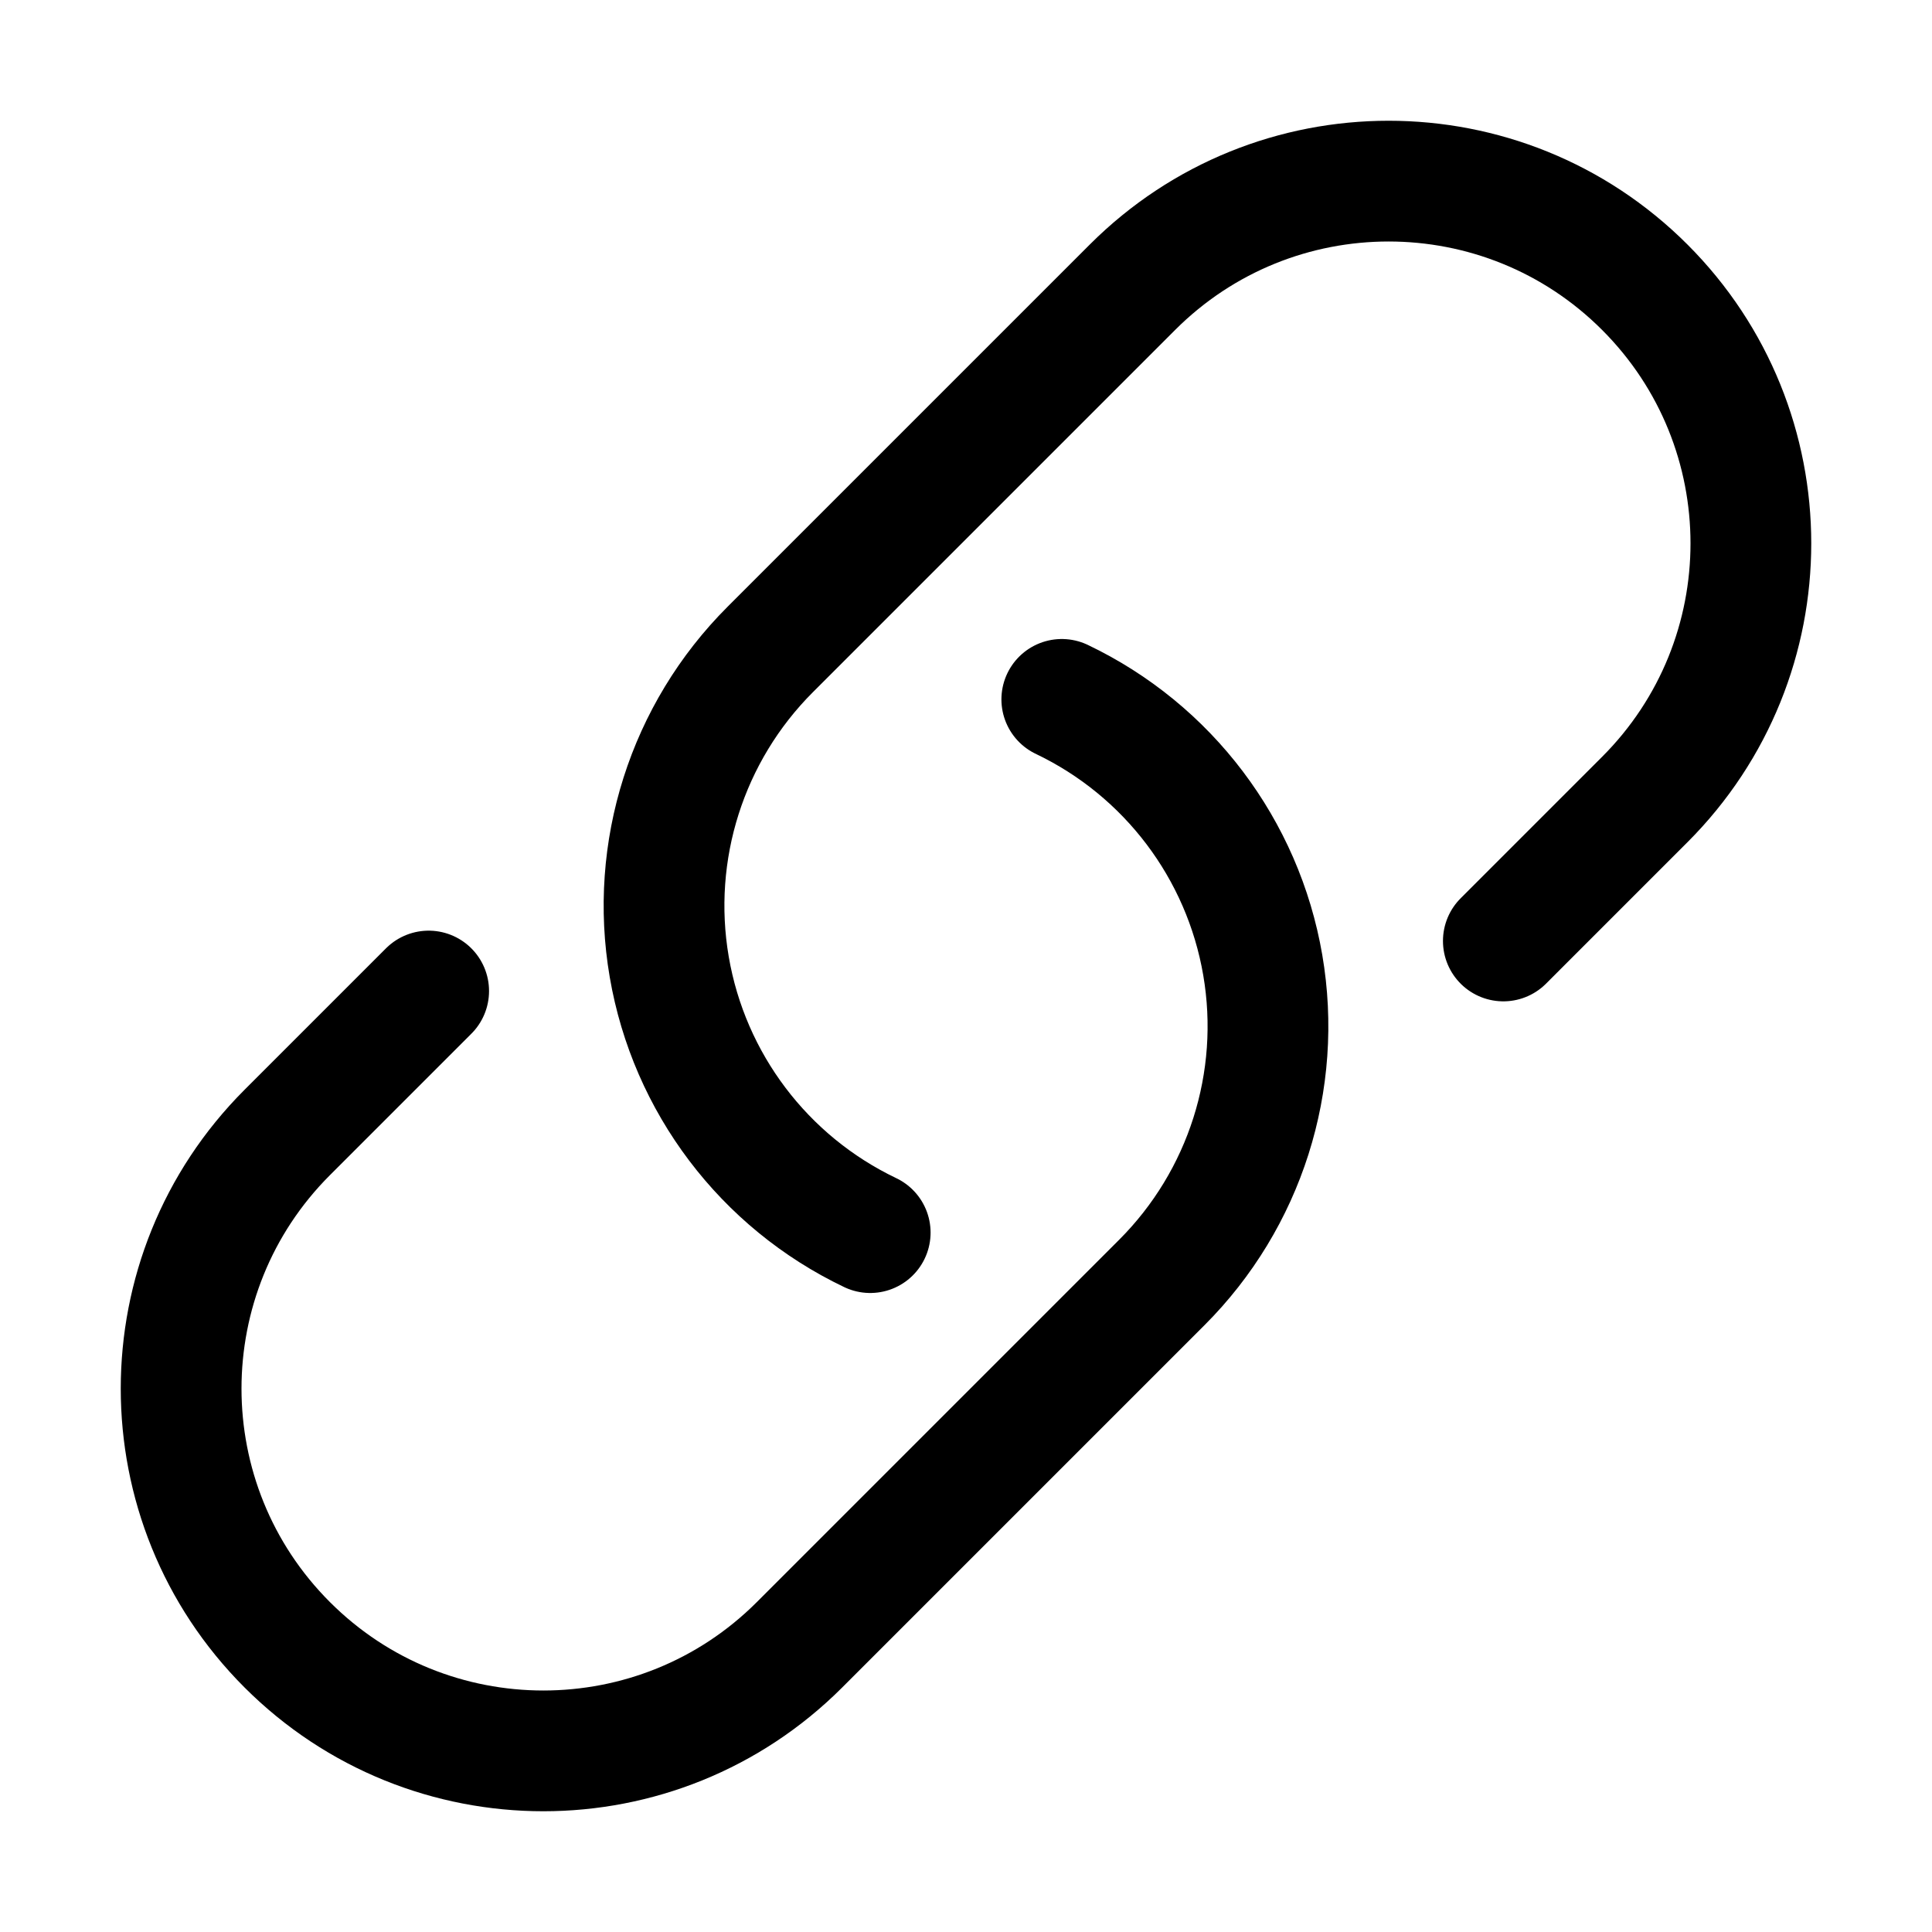
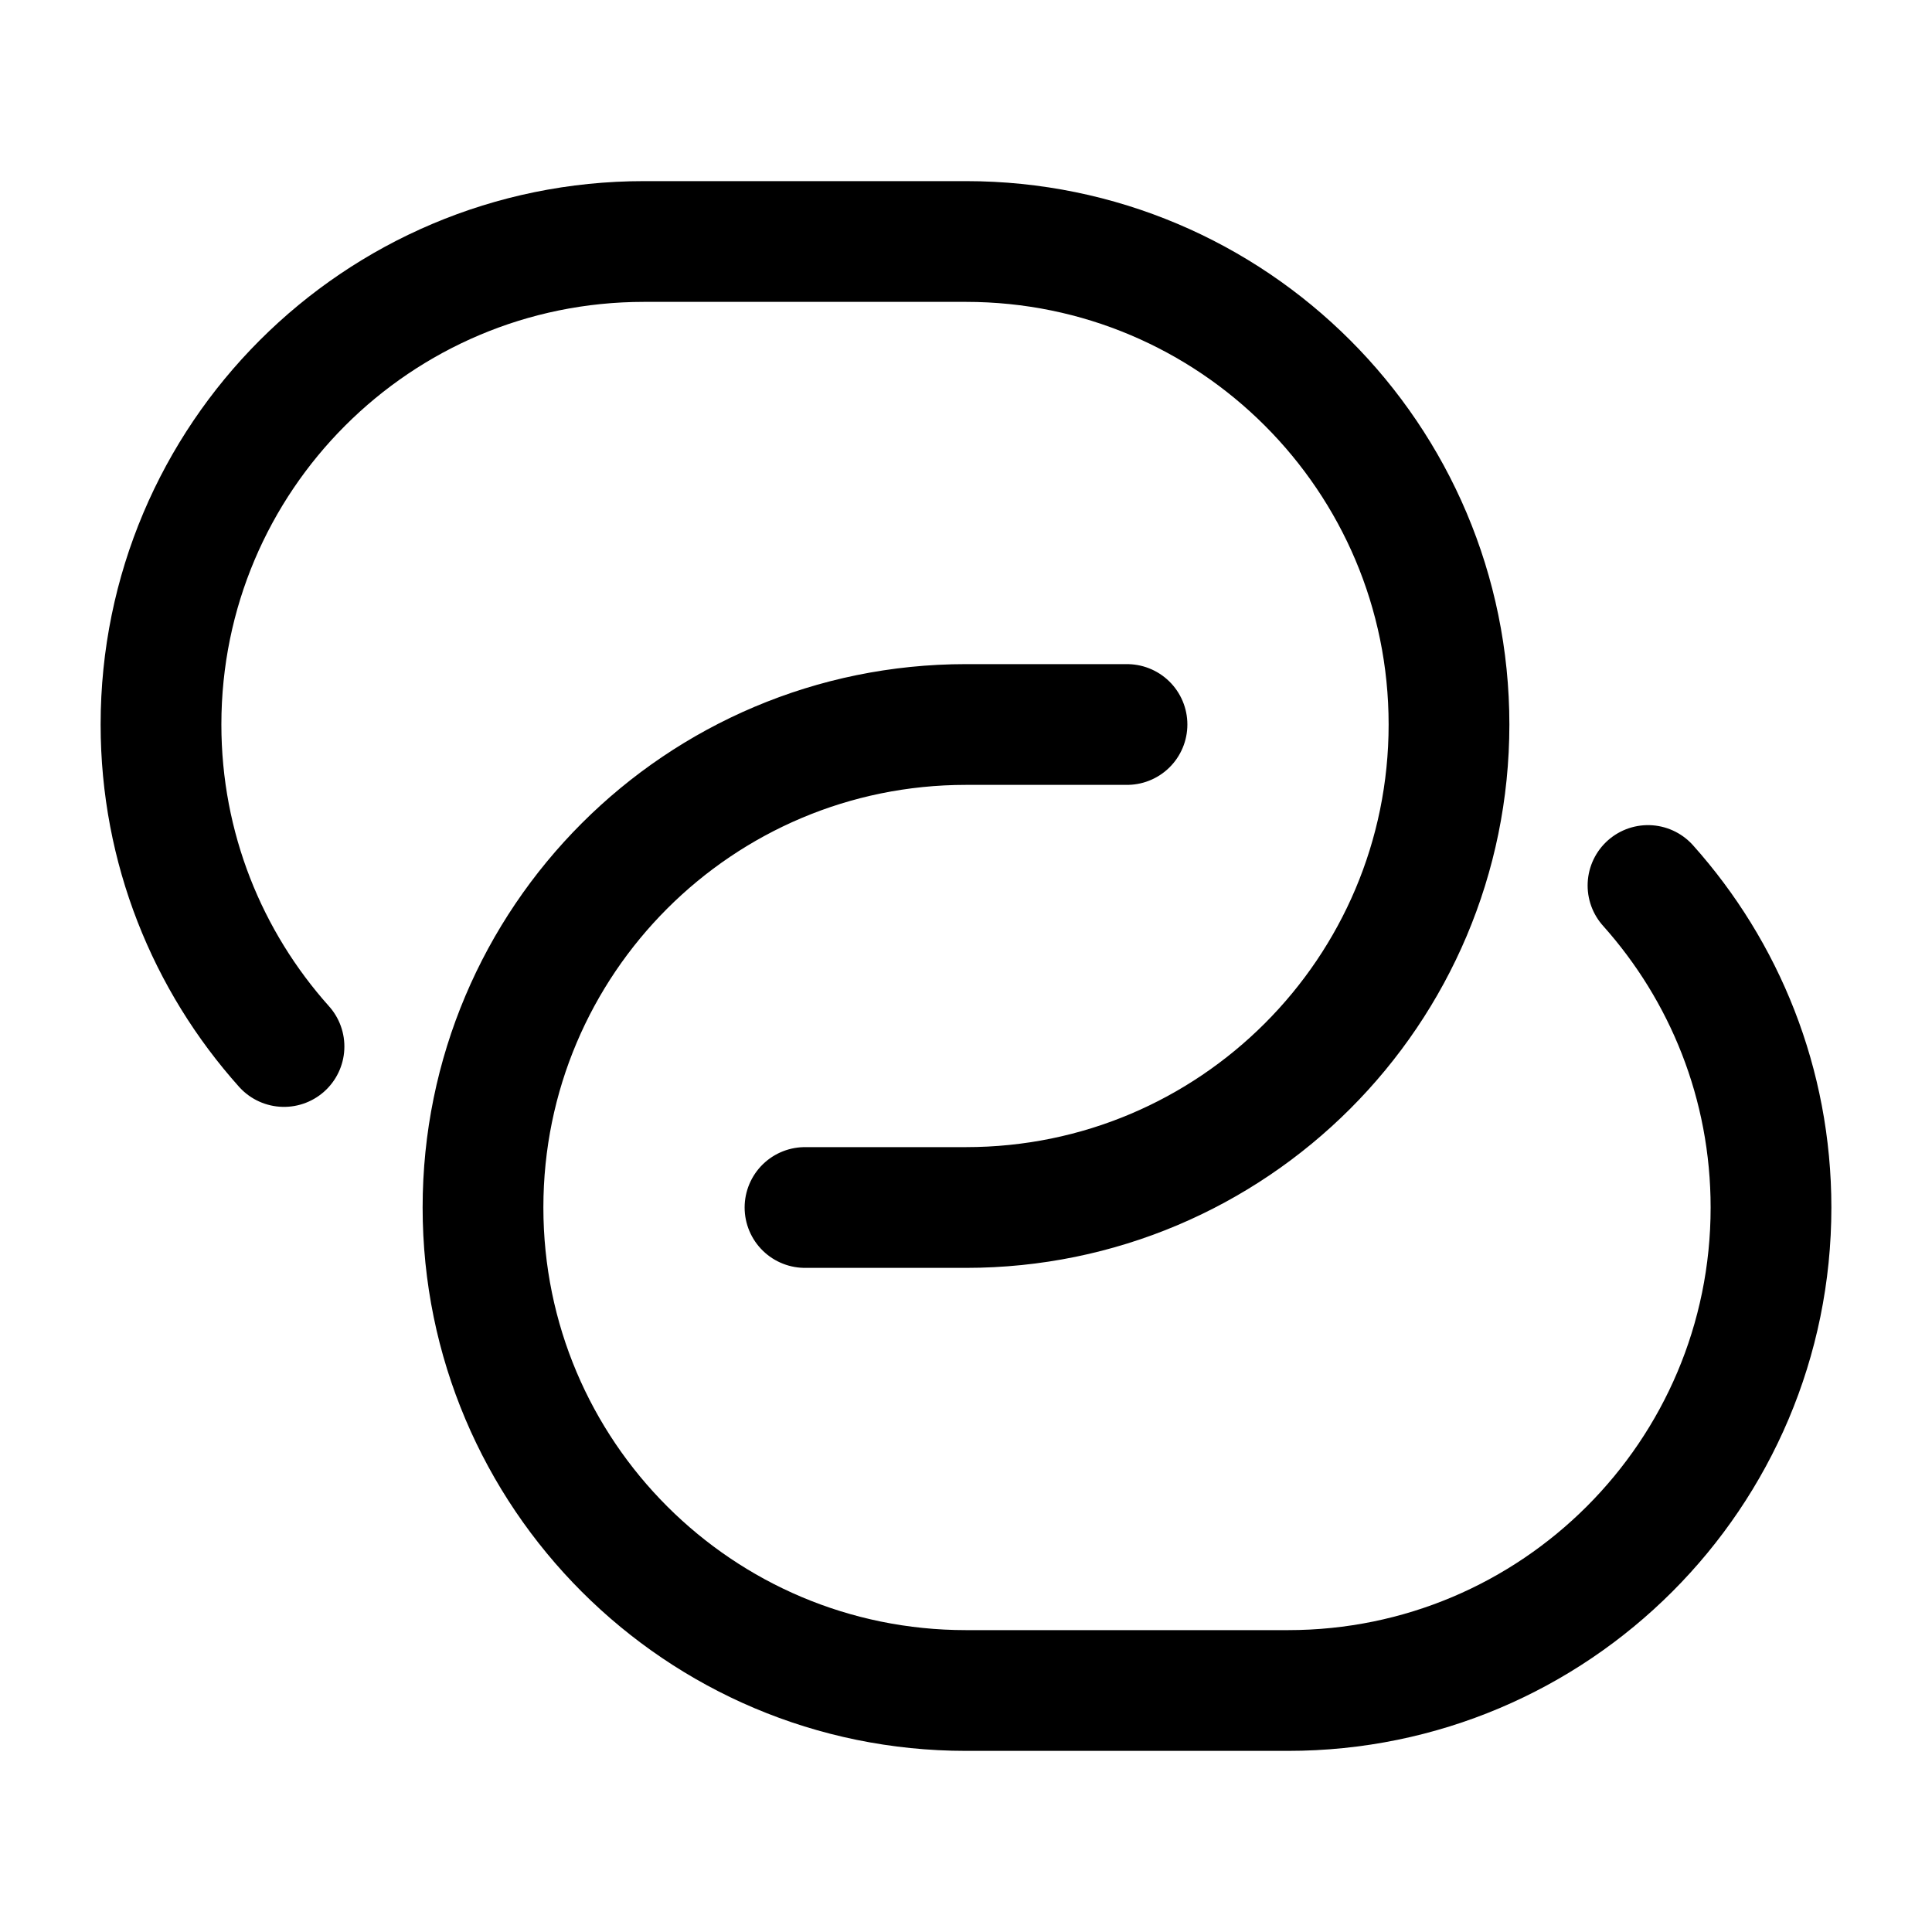
- <svg xmlns="http://www.w3.org/2000/svg" fill="none" viewBox="0 0 24 24" stroke-width="1.5" stroke="currentColor" class="size-6">
-   <path stroke-linecap="round" stroke-linejoin="round" d="M13.19 8.688a4.5 4.5 0 0 1 1.242 7.244l-4.5 4.5a4.5 4.5 0 0 1-6.364-6.364l1.757-1.757m13.35-.622 1.757-1.757a4.5 4.5 0 0 0-6.364-6.364l-4.5 4.5a4.5 4.5 0 0 0 1.242 7.244" />
+ <svg xmlns="http://www.w3.org/2000/svg" width="800px" height="800px" viewBox="0 0 24 24" fill="none">
+   <path d="M10 15H12C15.314 15 18 12.314 18 9C18 5.686 15.314 3 12 3H8C4.686 3 2 5.686 2 9C2 10.537 2.578 11.938 3.528 13M14 9H12C8.686 9 6 11.686 6 15C6 18.314 8.686 21 12 21H16C19.314 21 22 18.314 22 15C22 13.463 21.422 12.062 20.472 11" stroke="#000000" stroke-width="1.5" stroke-linecap="round" />
</svg>
